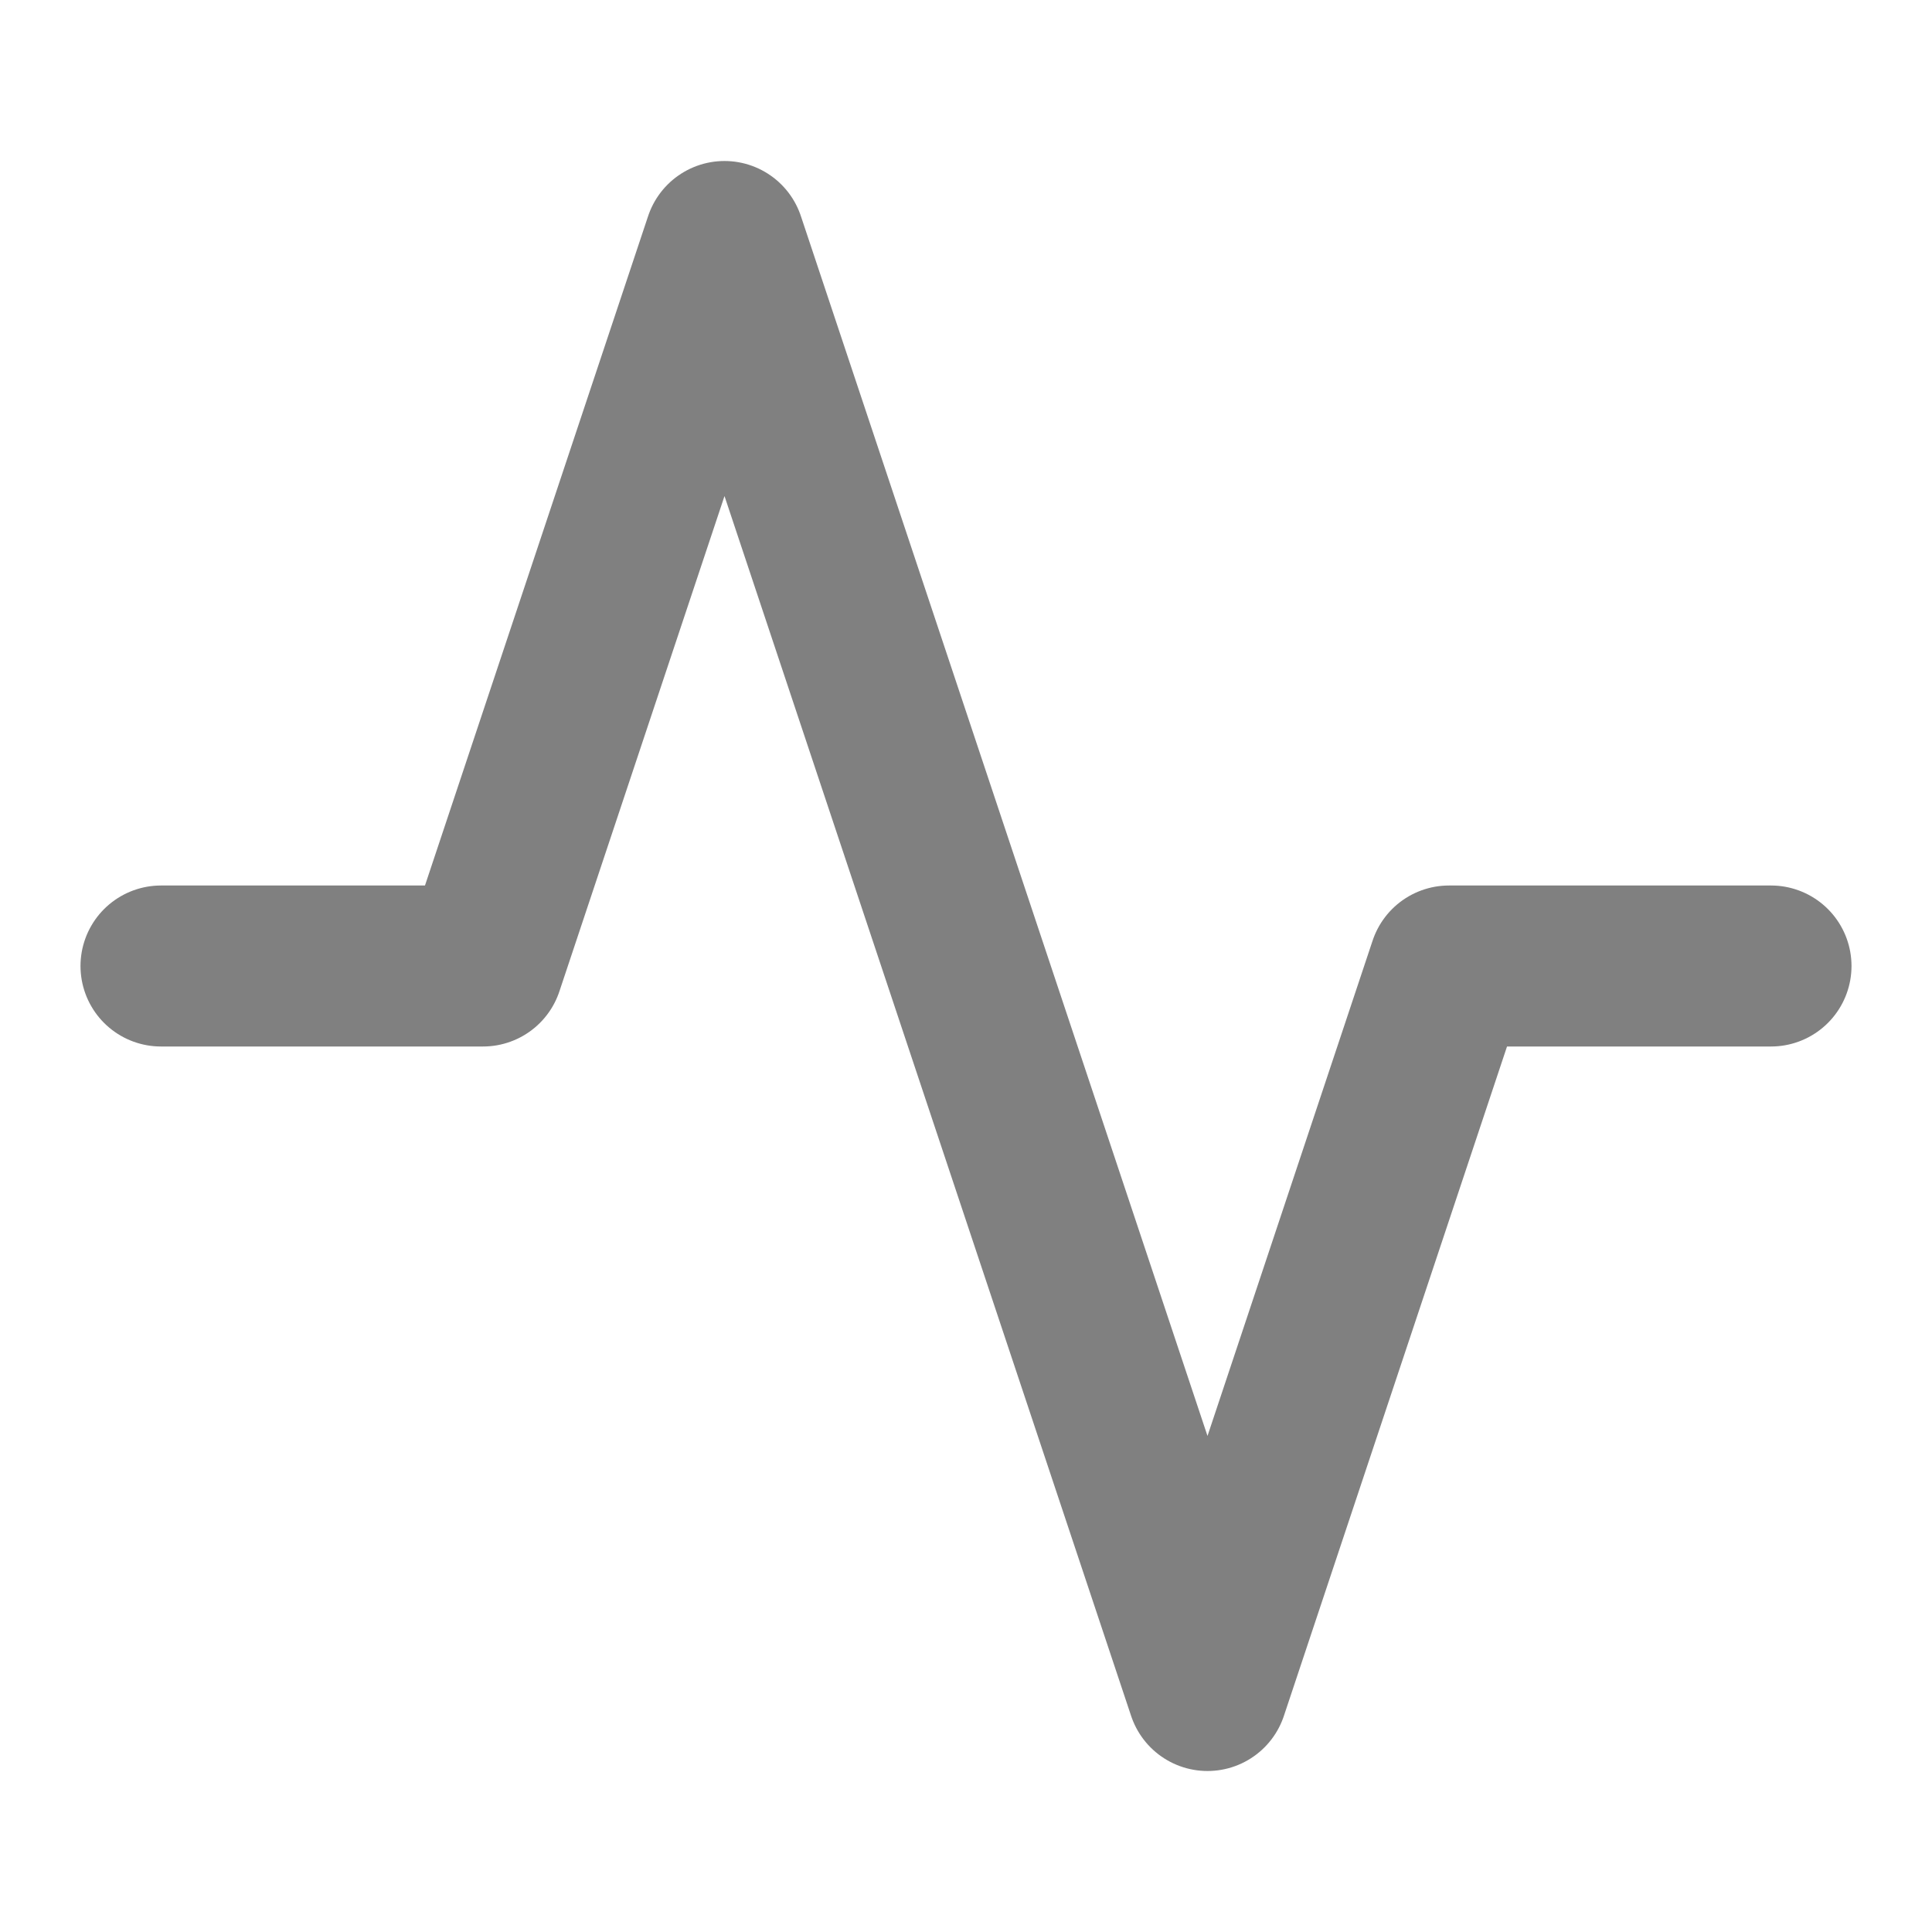
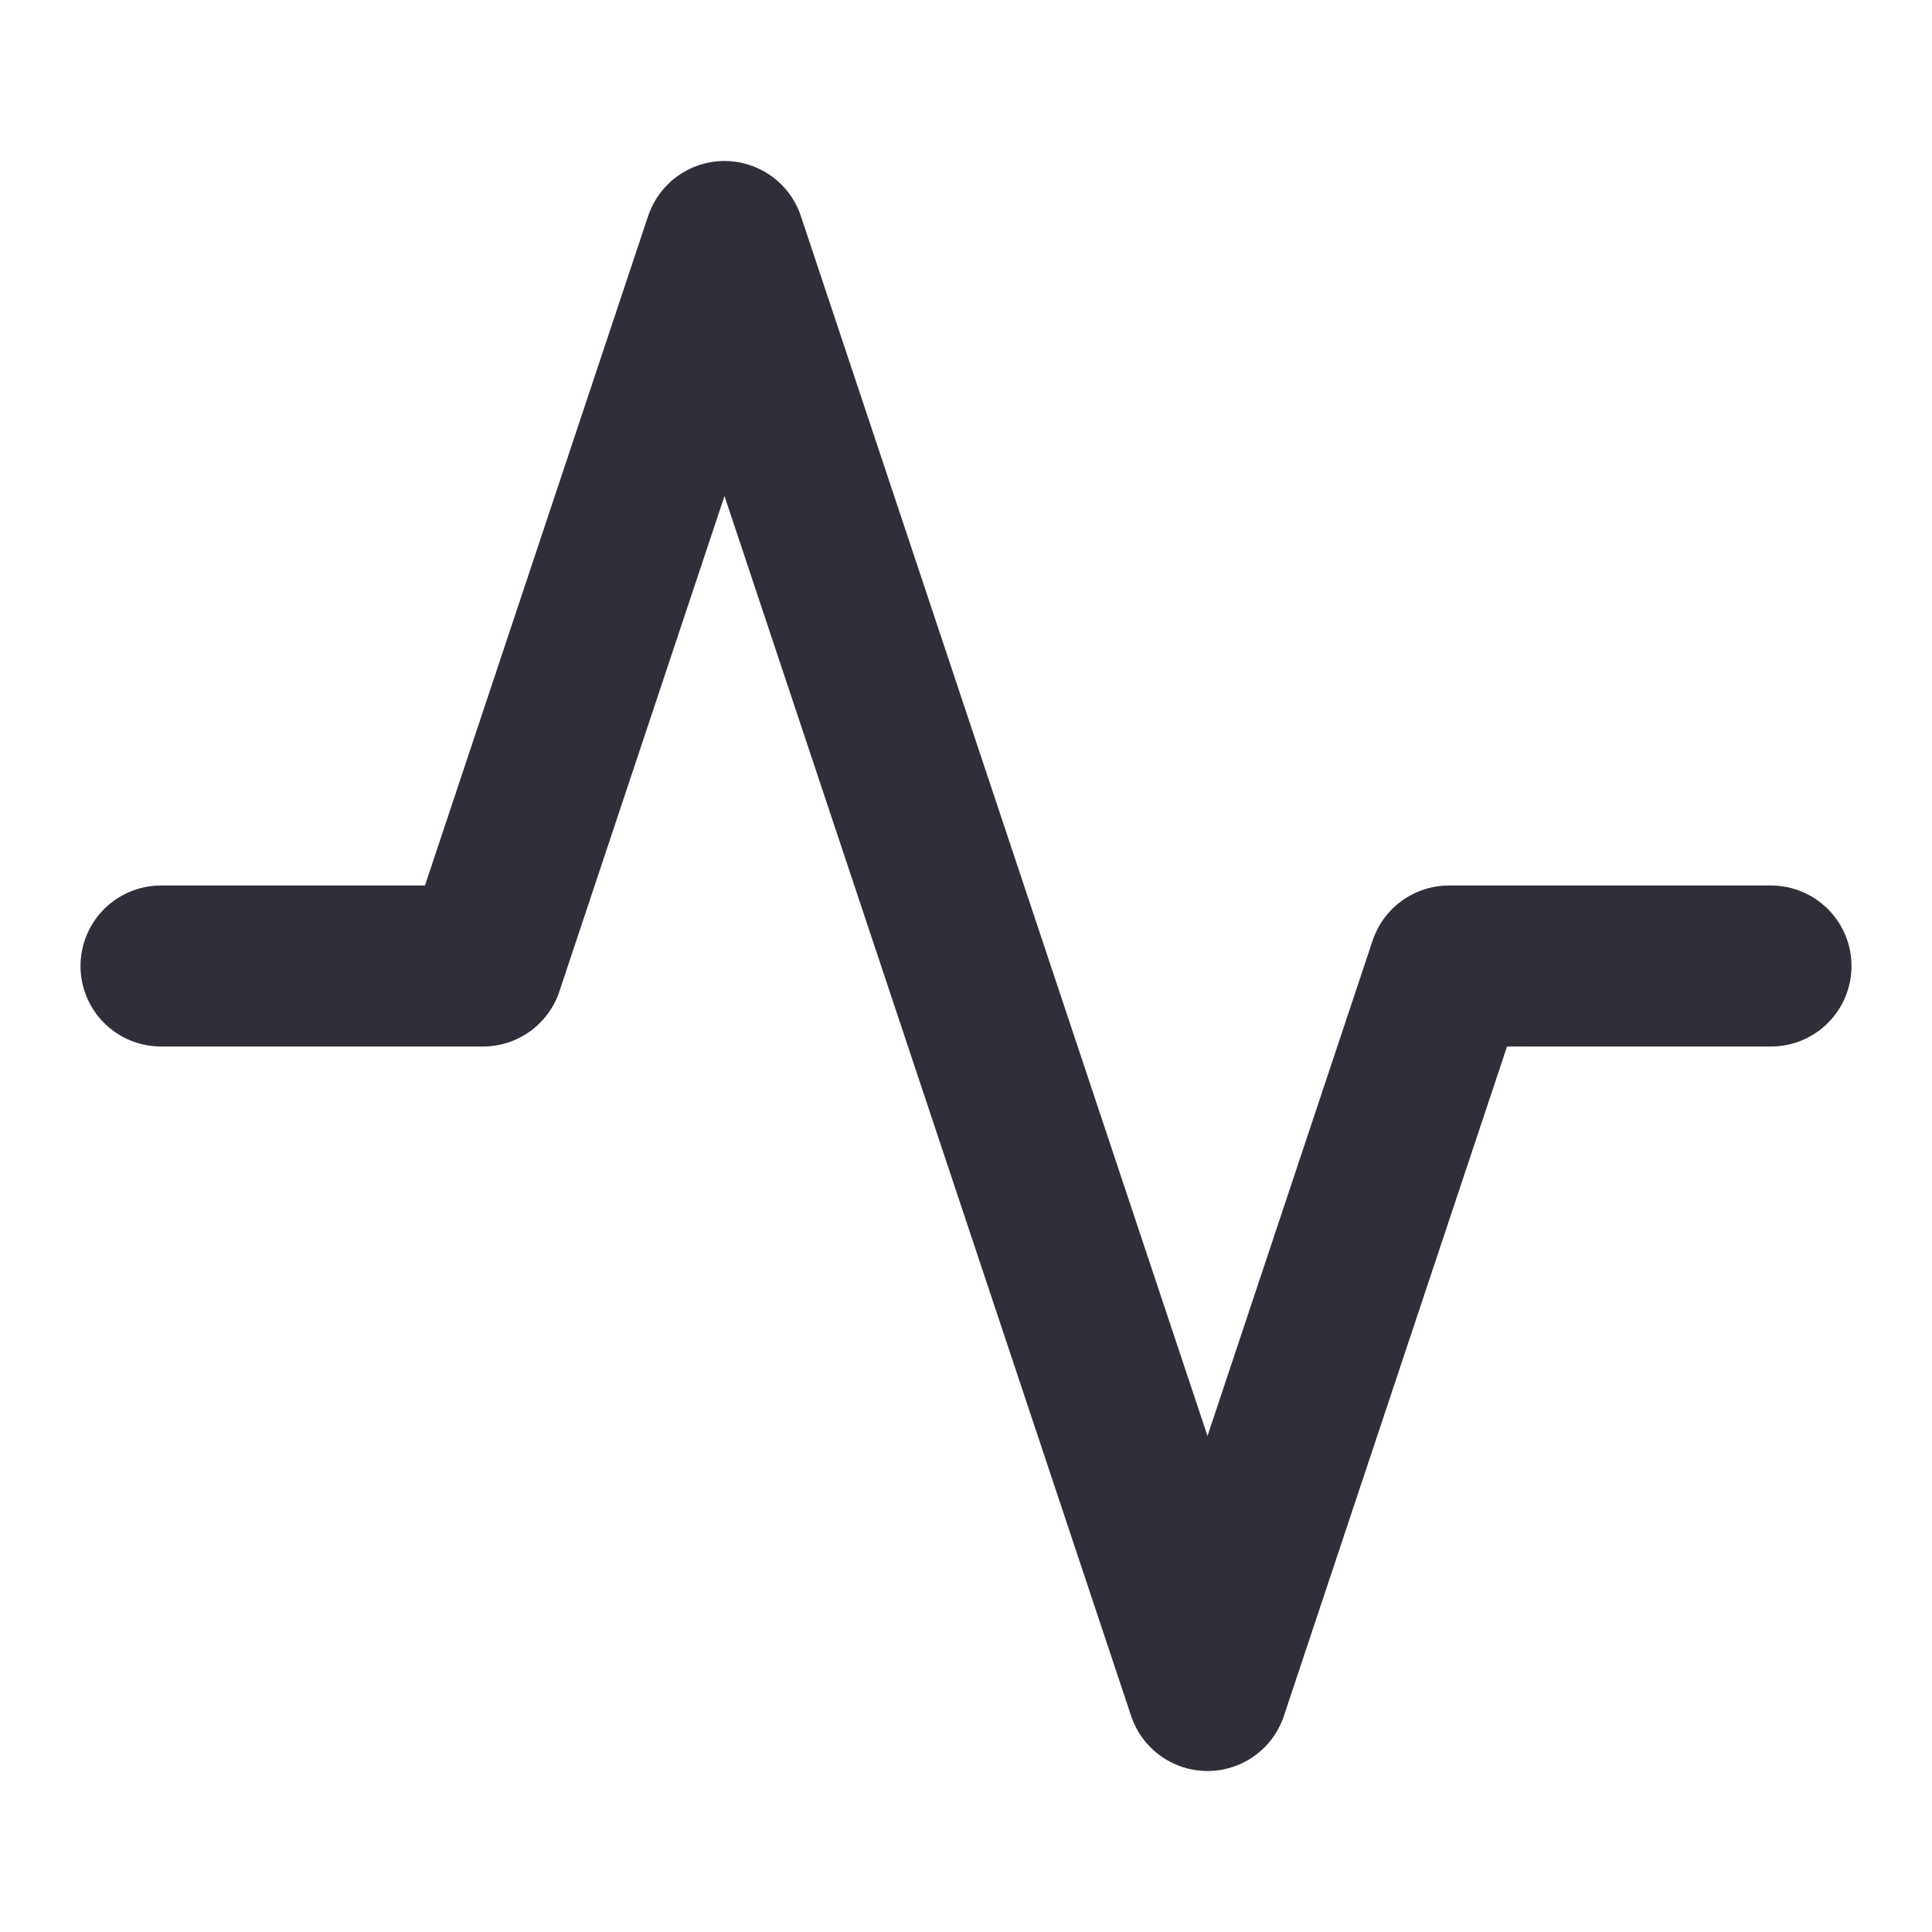
- <svg xmlns="http://www.w3.org/2000/svg" width="24" height="24" viewBox="0 0 24 24" fill="none" stroke="grey" stroke-width="2" stroke-linecap="round" stroke-linejoin="round" class="feather feather-activity">
+ <svg xmlns="http://www.w3.org/2000/svg" width="24" height="24" viewBox="0 0 24 24" fill="none" stroke="#2e2f38" stroke-width="2" stroke-linecap="round" stroke-linejoin="round" class="feather feather-activity">
  <polyline points="22 12 18 12 15 21 9 3 6 12 2 12" />
</svg>
